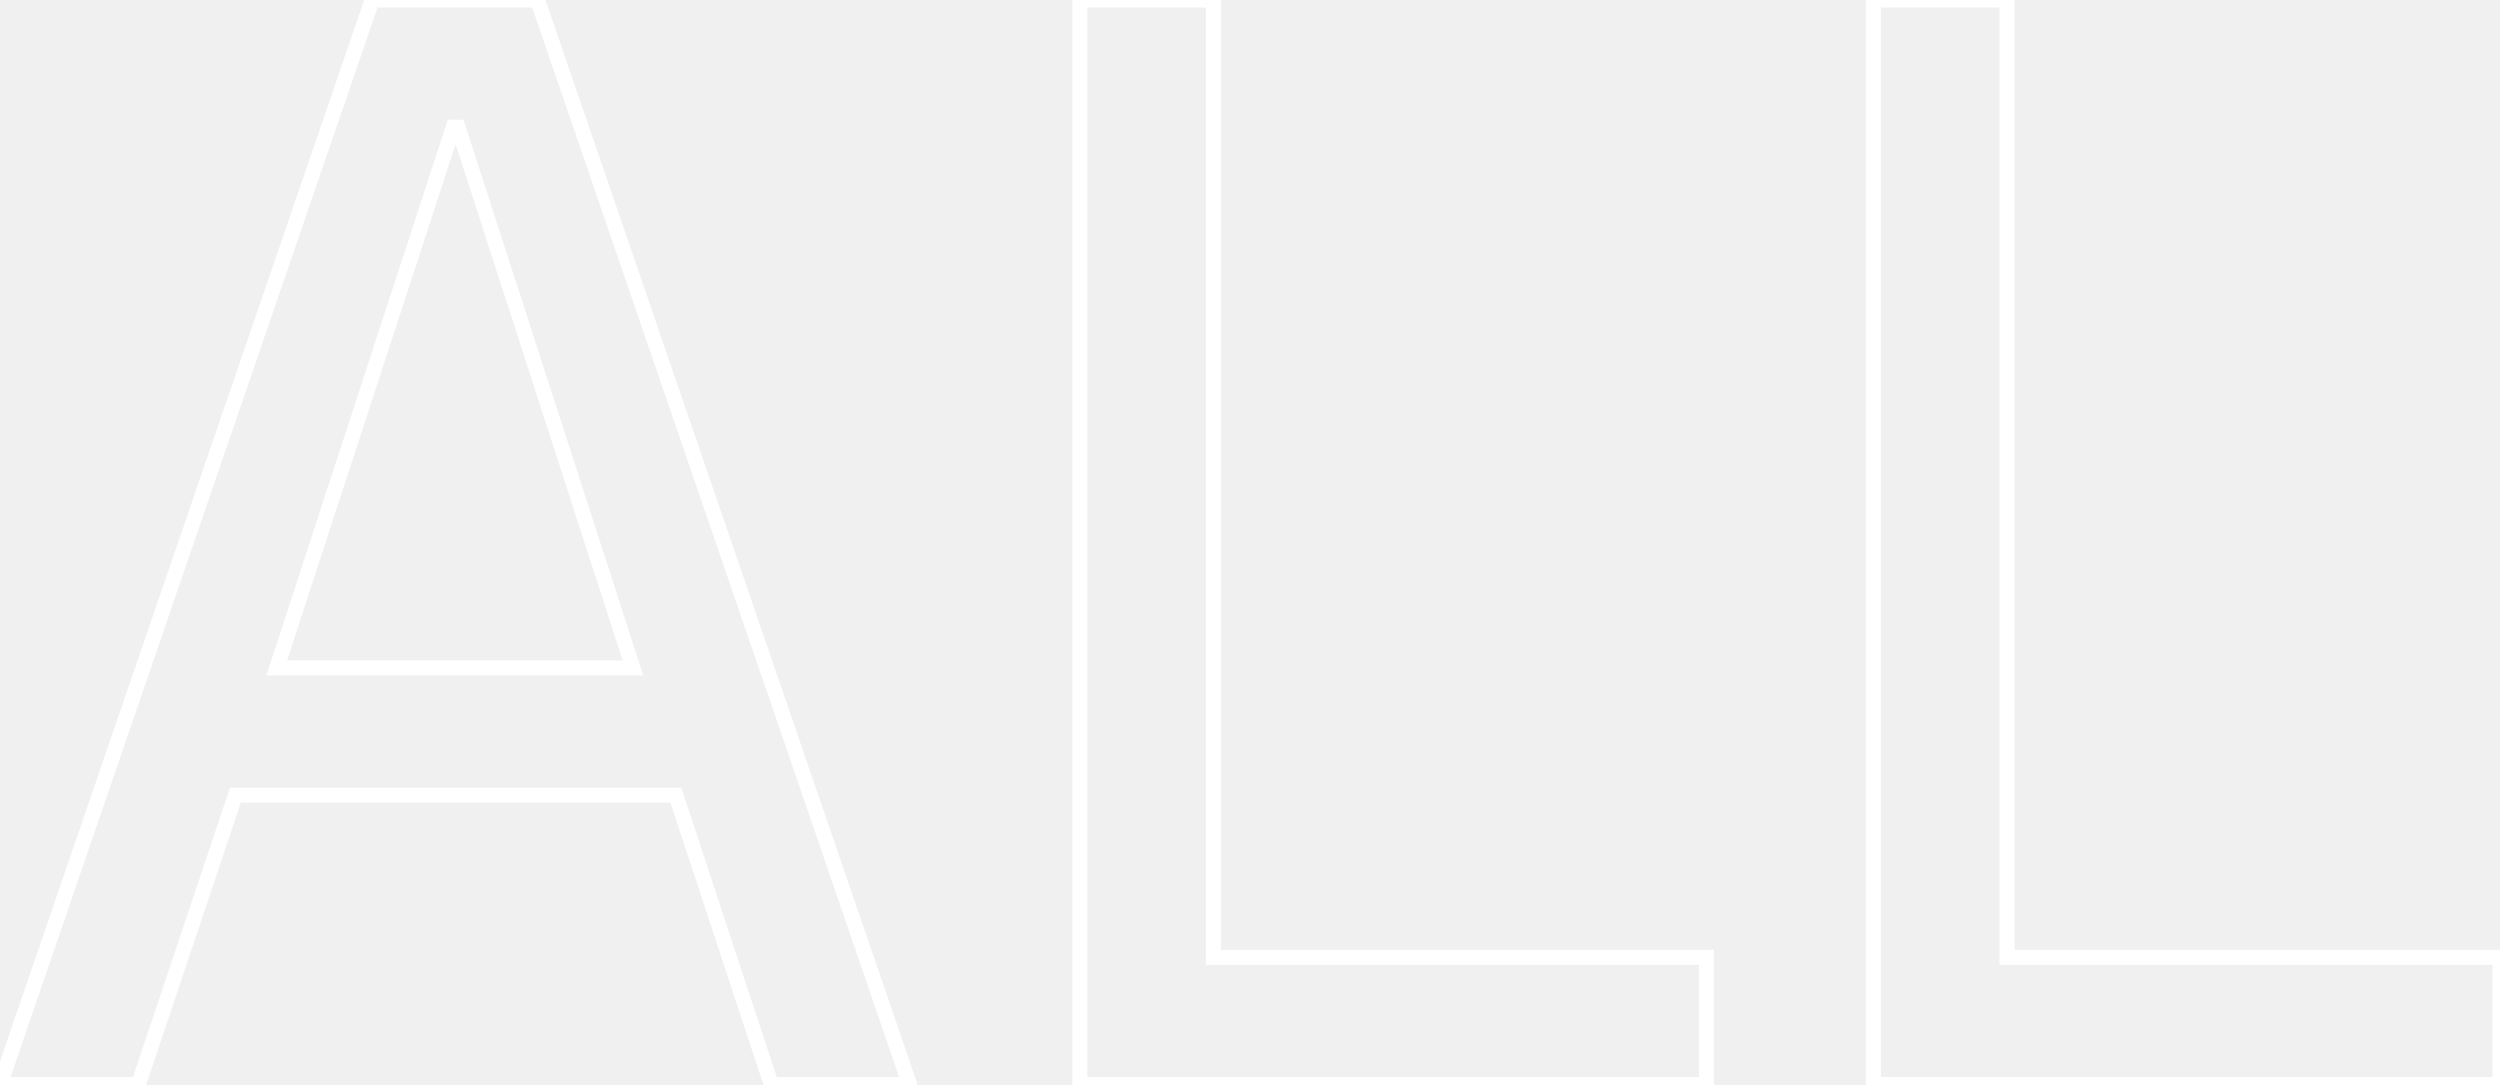
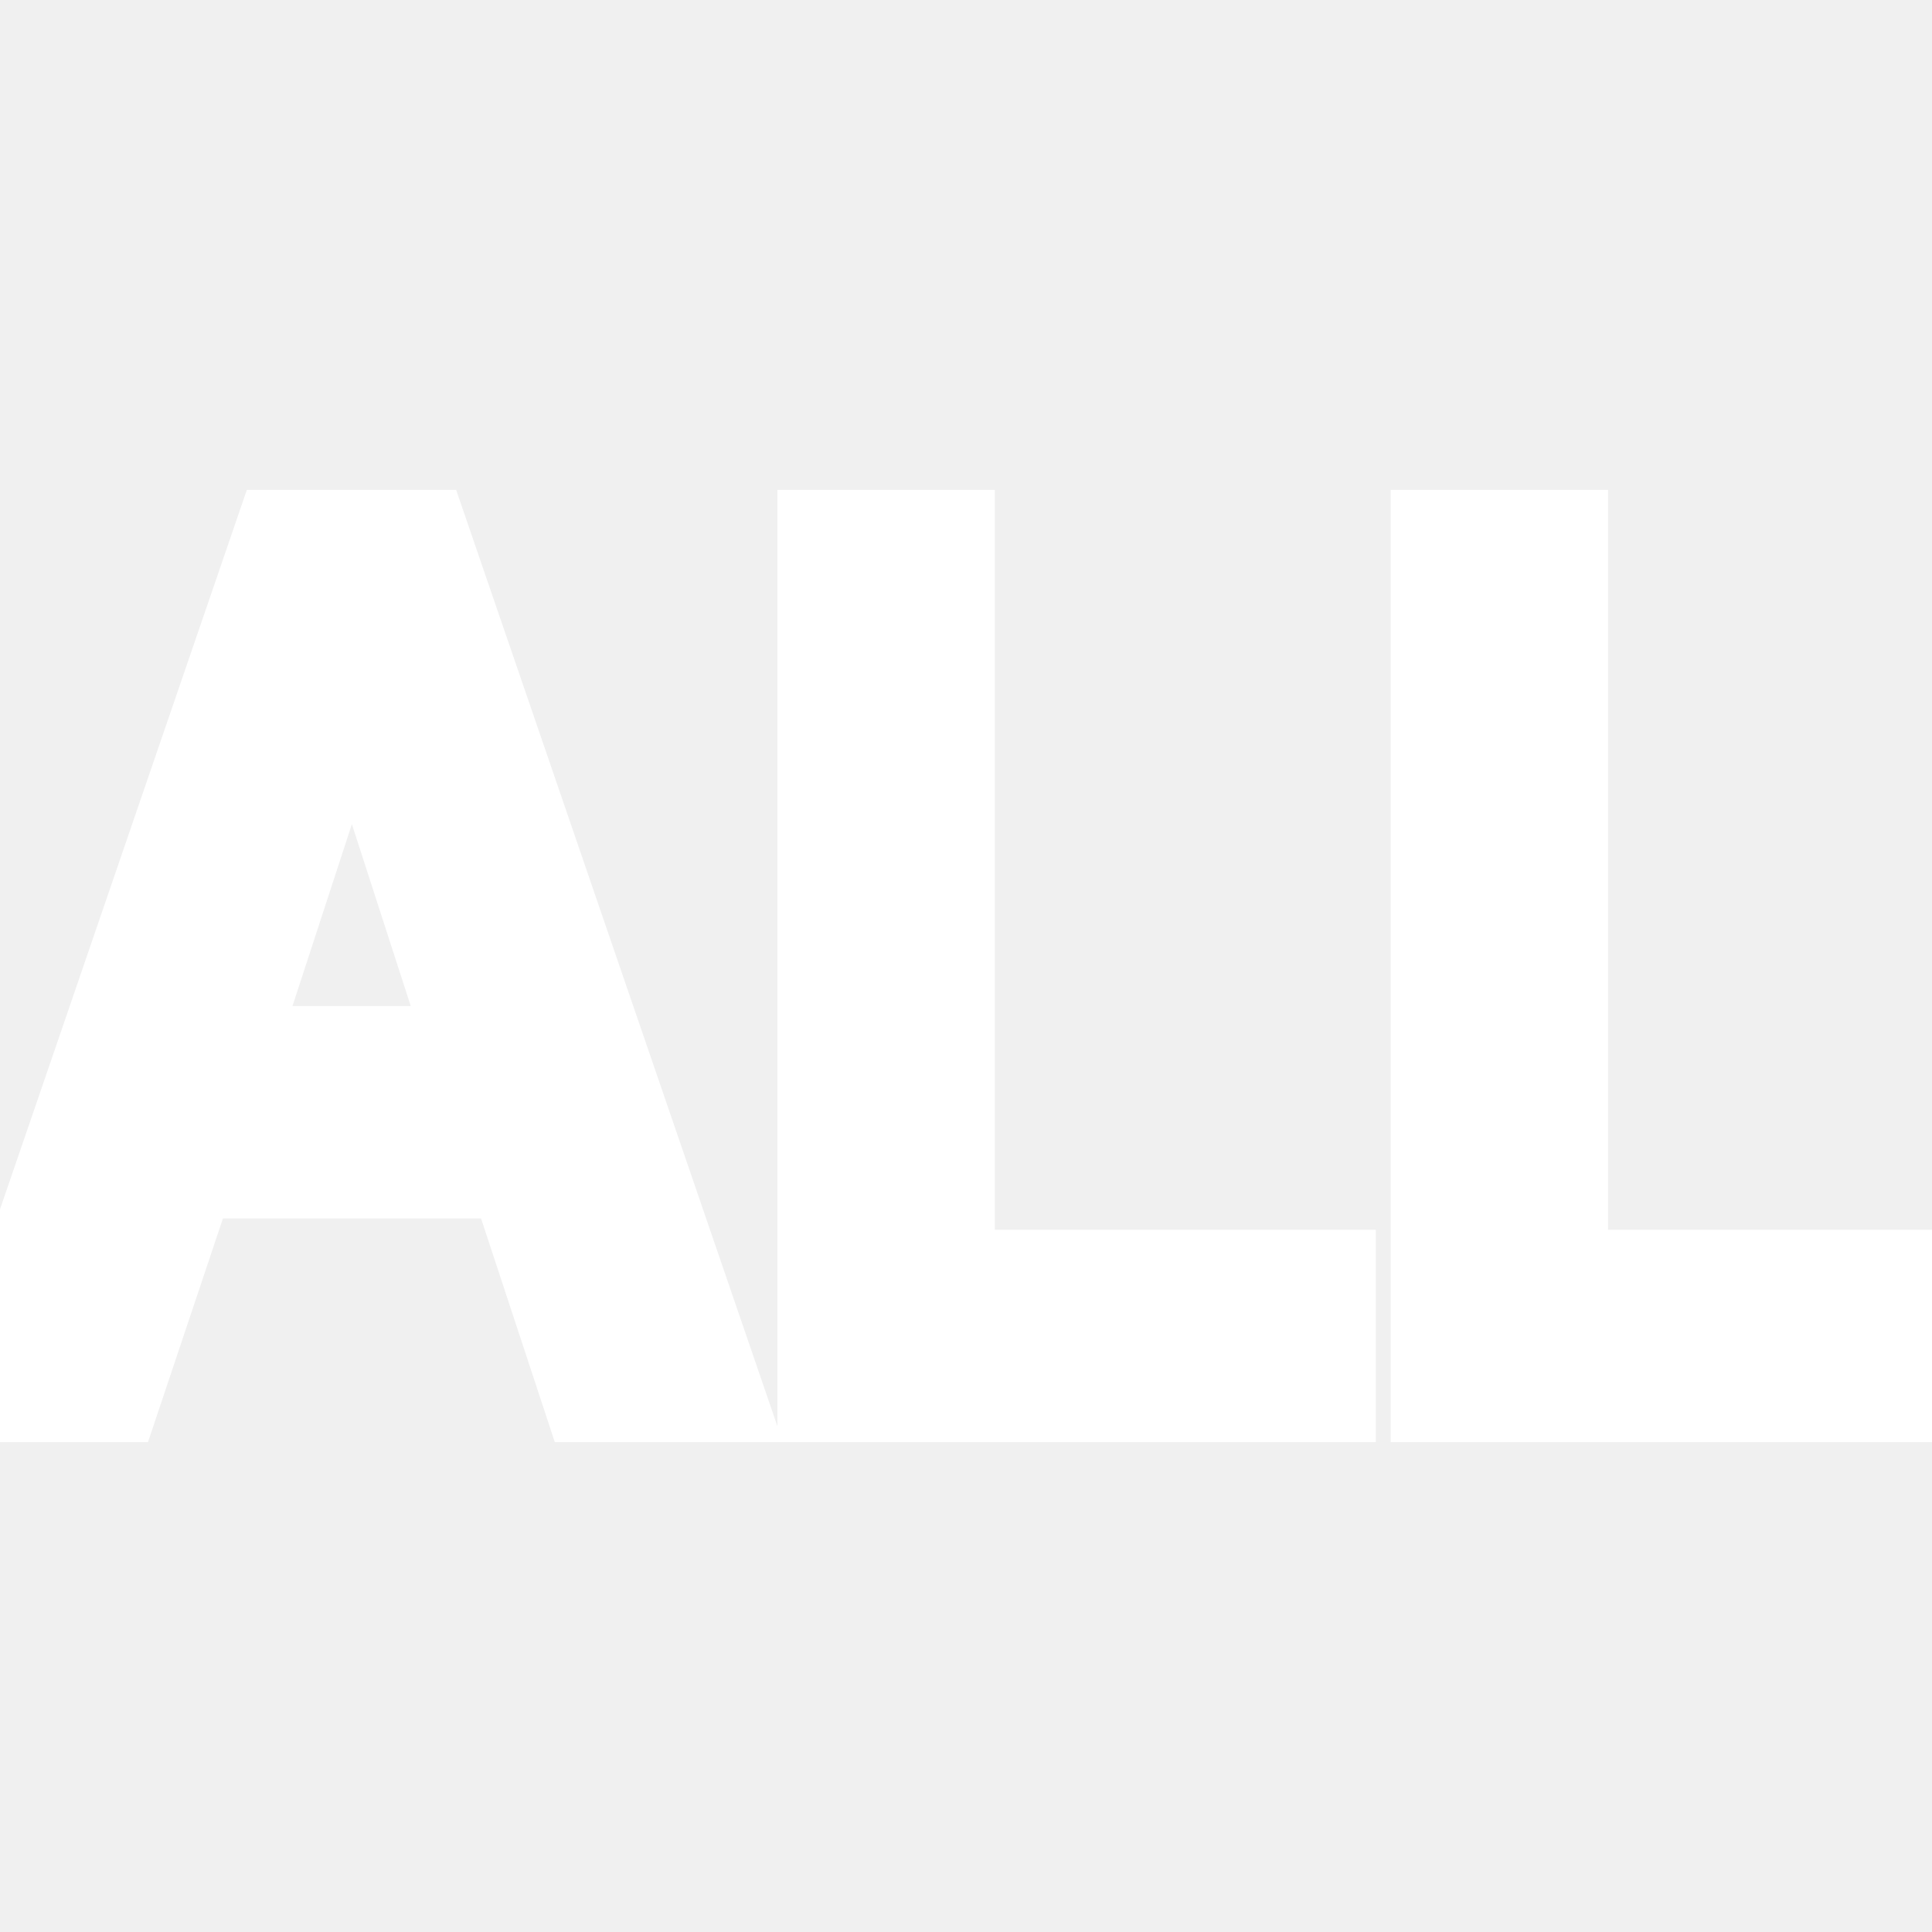
- <svg xmlns="http://www.w3.org/2000/svg" width="157.2" height="68.2" viewBox="0 0 157.2 68.2">
-   <g id="svgGroup" stroke-linecap="round" fill-rule="evenodd" font-size="9pt" stroke="#fff" stroke-width="0.25mm" fill="none" style="stroke:#fff;stroke-width:0.25mm;fill:none">
+ <svg xmlns="http://www.w3.org/2000/svg" width="16" height="16" viewBox="0 0 157.2 68.2">
+   <g id="svgGroup" stroke-linecap="round" fill-rule="evenodd" font-size="9pt" stroke="#fff" stroke-width="0.25mm" fill="none" style="stroke:#fff;stroke-width:0.25mm;fill:white">
    <path d="M 0 68.2 L 23.4 0 L 33.8 0 L 57.2 68.2 L 48.5 68.2 L 42.5 50 L 14.8 50 L 8.7 68.2 L 0 68.2 Z M 67.9 68.2 L 67.9 0 L 76.3 0 L 76.3 60.2 L 107.3 60.2 L 107.3 68.2 L 67.9 68.2 Z M 117.8 68.2 L 117.8 0 L 126.2 0 L 126.2 60.2 L 157.2 60.2 L 157.2 68.2 L 117.8 68.2 Z M 17.4 42 L 39.8 42 L 28.8 8 L 28.5 8 L 17.4 42 Z" vector-effect="non-scaling-stroke" />
  </g>
</svg>
